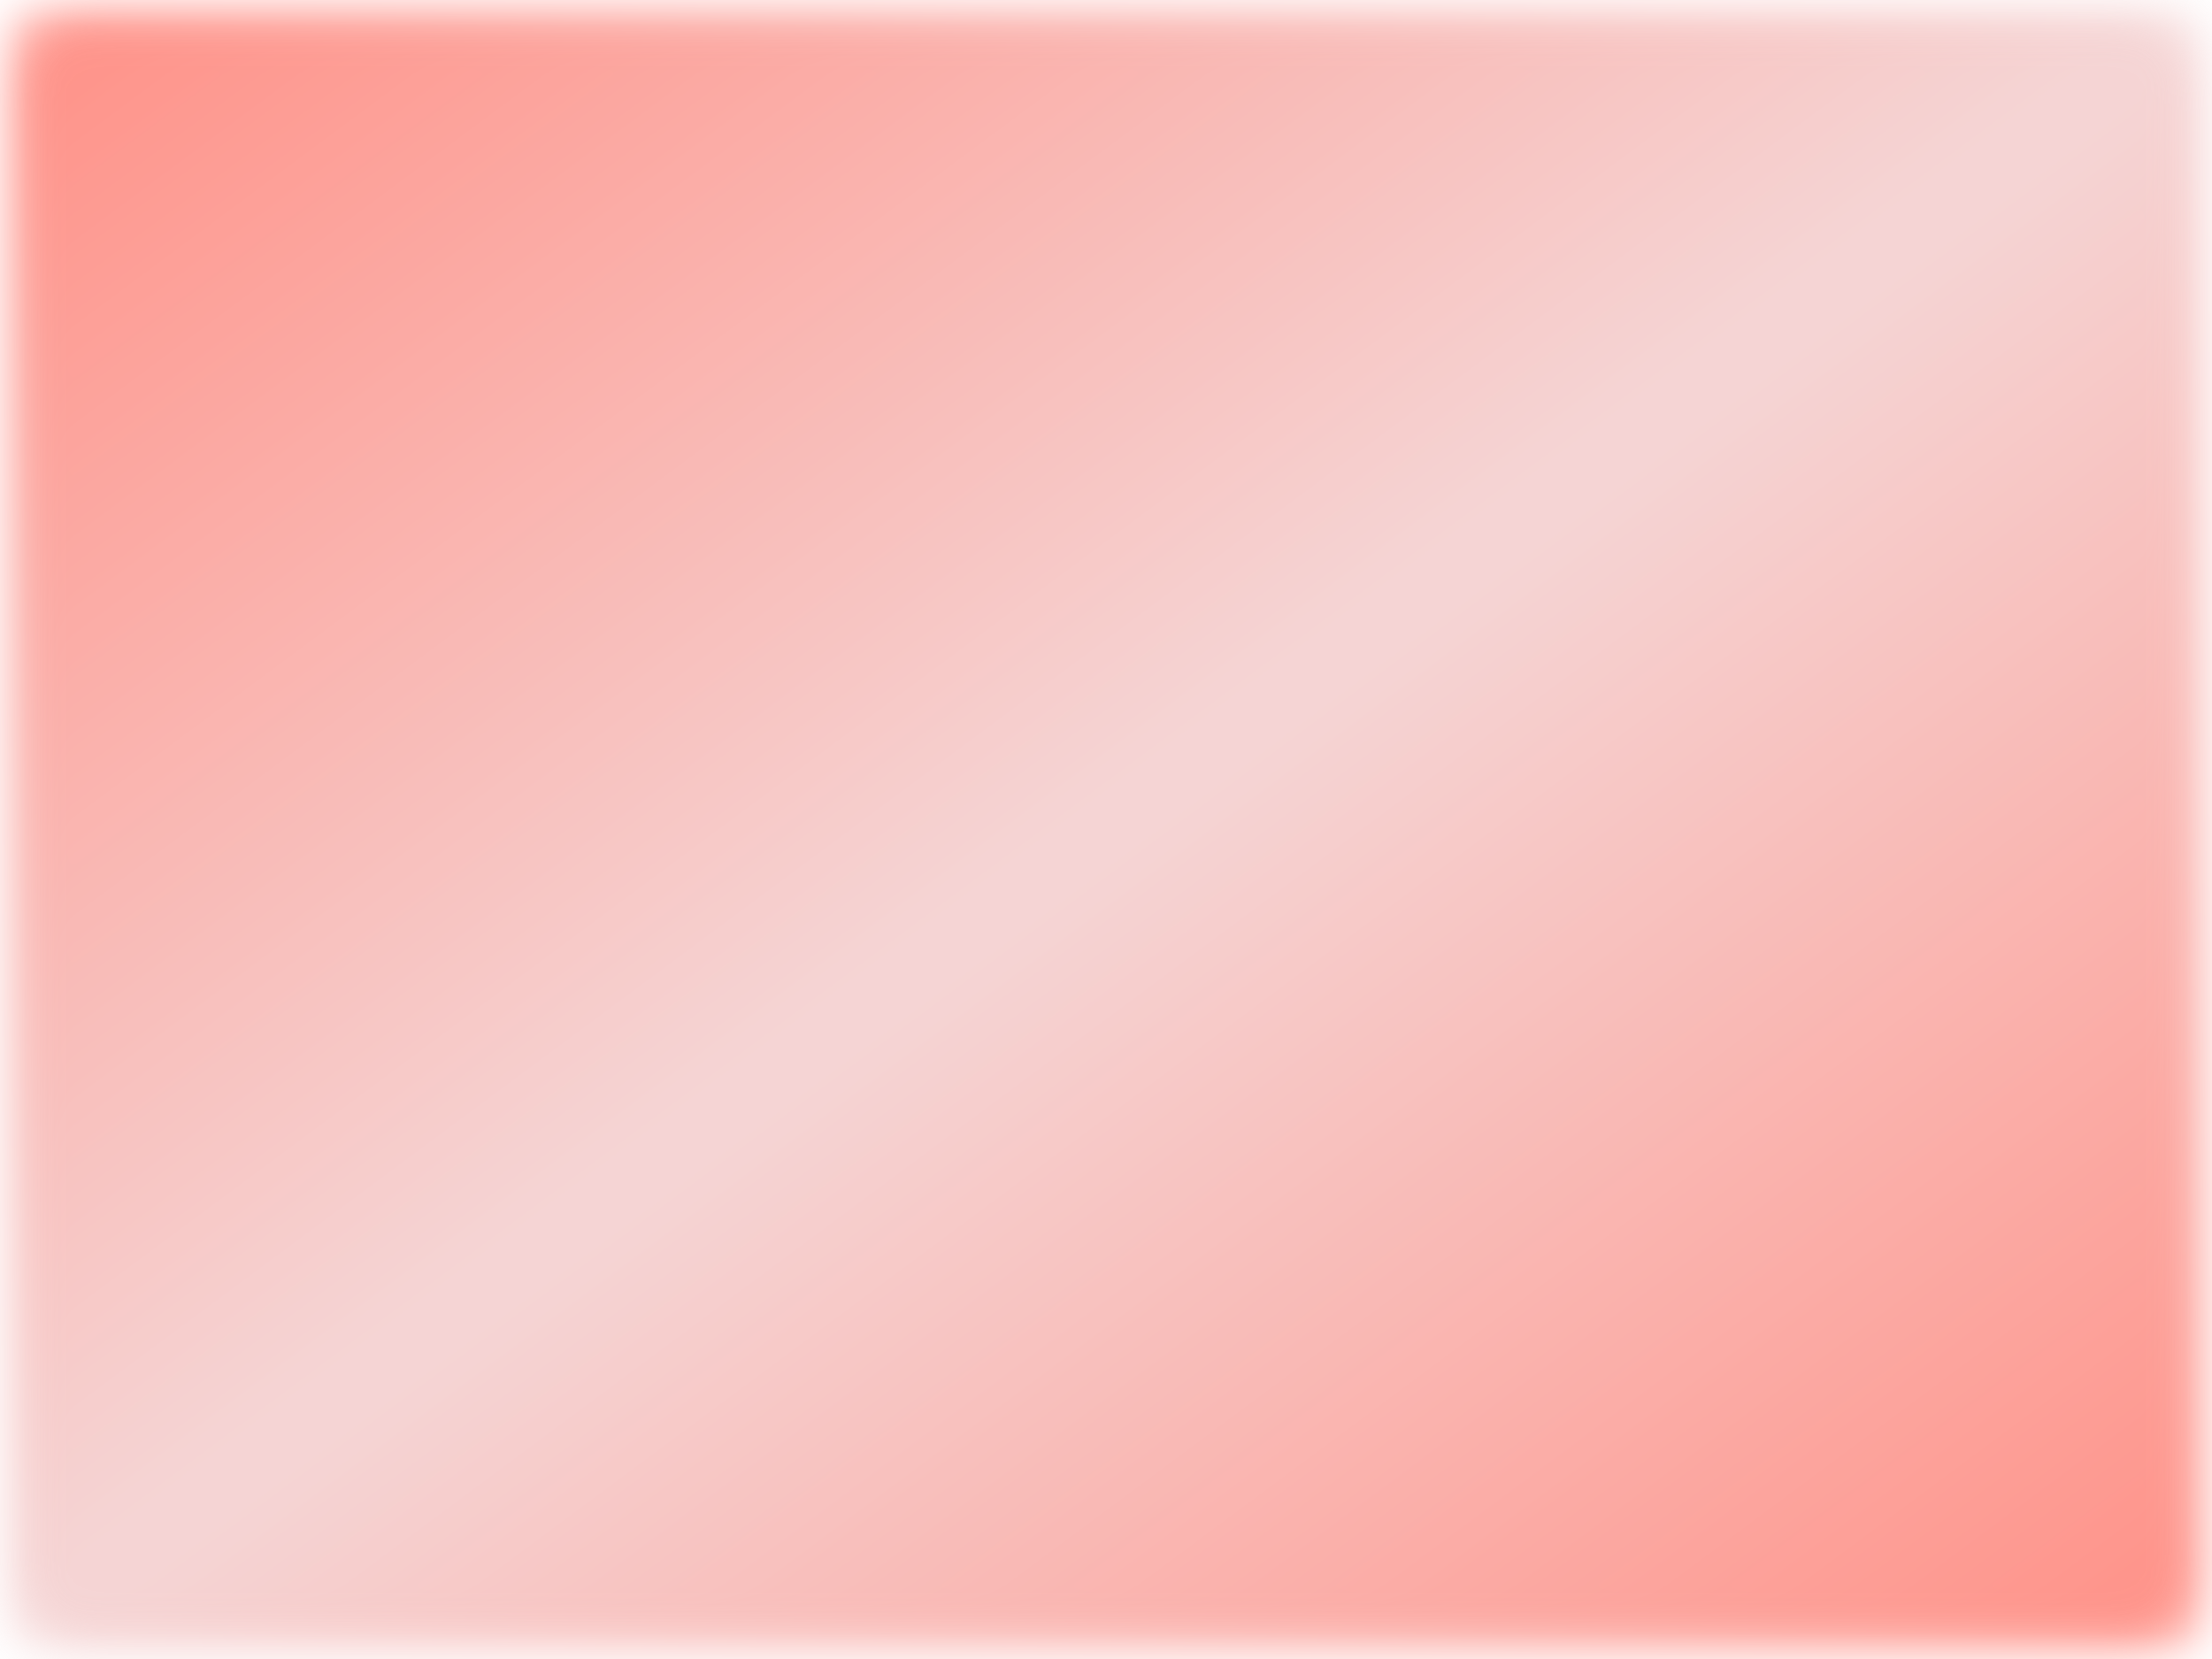
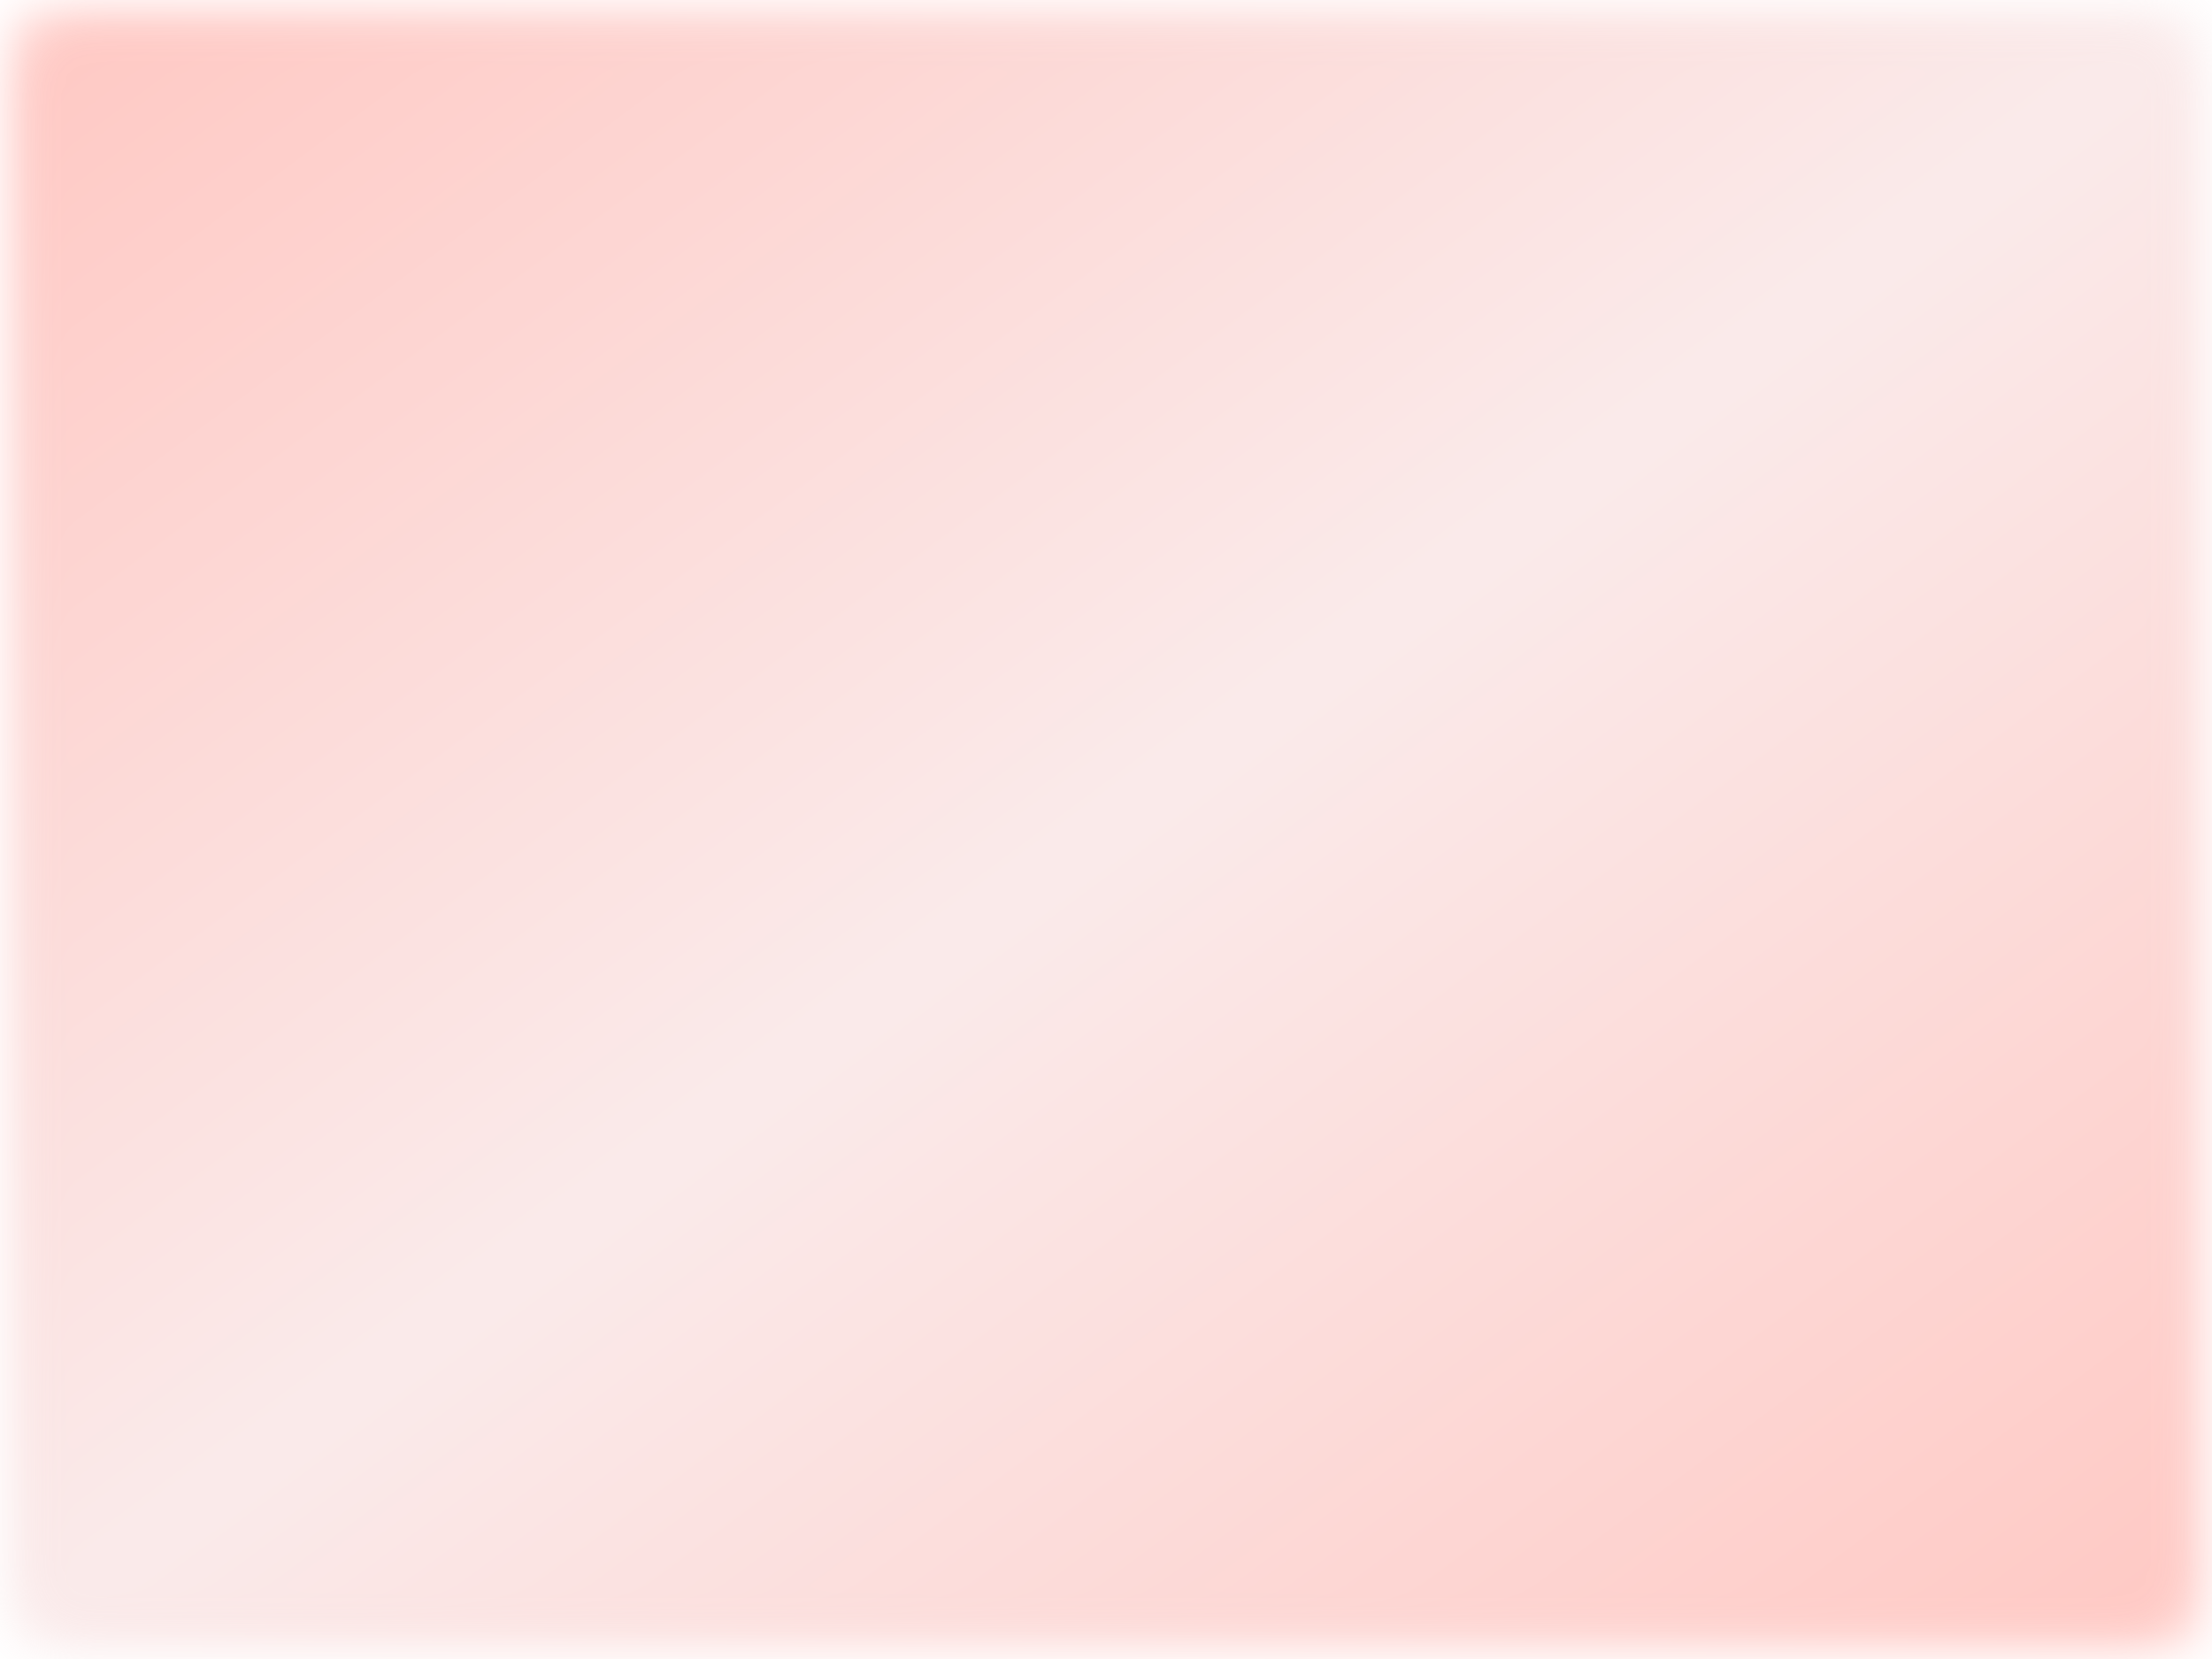
- <svg xmlns="http://www.w3.org/2000/svg" viewBox="0 0 400 300" opacity="0.6">
+ <svg xmlns="http://www.w3.org/2000/svg" viewBox="0 0 400 300" opacity="0.3">
  <defs>
    <linearGradient id="glass-gradient" x1="0%" y1="0%" x2="100%" y2="100%">
      <stop offset="0%" style="stop-color:#ff4433;stop-opacity:1" />
      <stop offset="50%" style="stop-color:#eebaba;stop-opacity:1" />
      <stop offset="100%" style="stop-color:#ff4433;stop-opacity:1" />
    </linearGradient>
    <filter id="blurry-filter" x="-100%" y="-100%" width="400%" height="400%" filterUnits="objectBoundingBox" primitiveUnits="userSpaceOnUse" color-interpolation-filters="sRGB">
      <feGaussianBlur stdDeviation="5 5" x="0%" y="0%" width="100%" height="100%" in="SourceGraphic" edgeMode="none" result="blur" />
    </filter>
  </defs>
  <rect width="100%" height="100%" fill="url(#glass-gradient)" rx="15" filter="url(#blurry-filter)" />
</svg>
